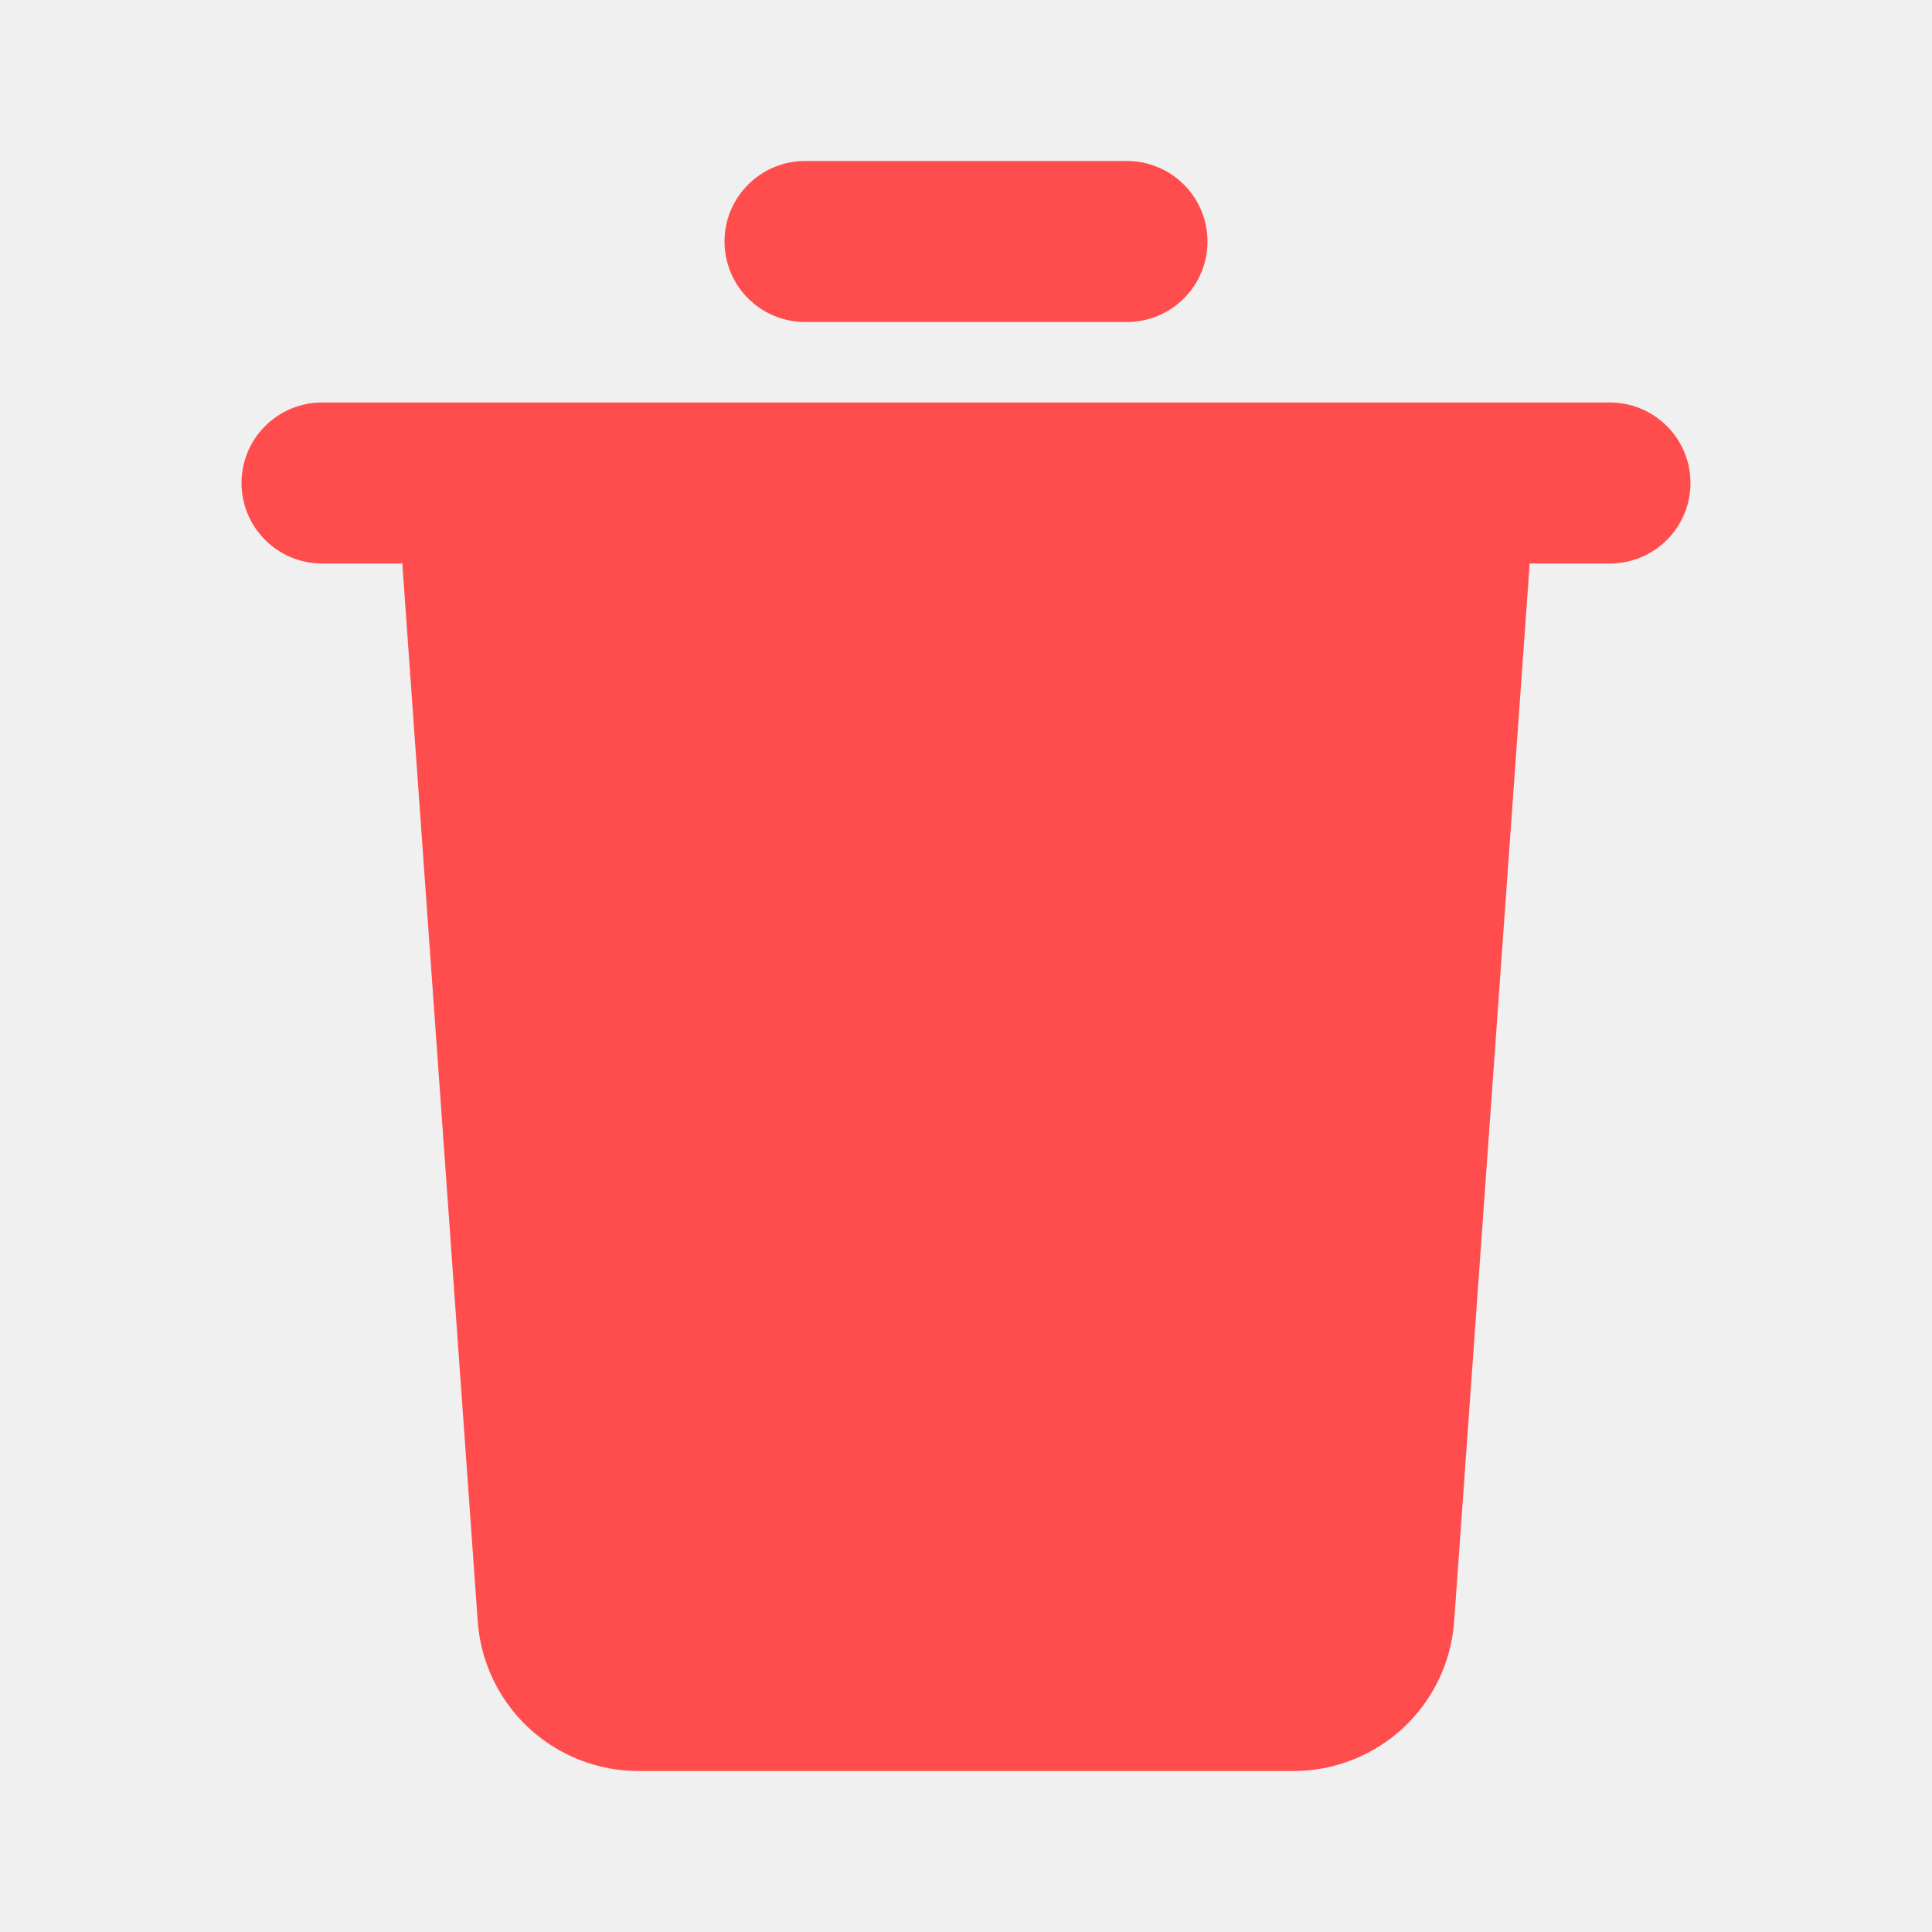
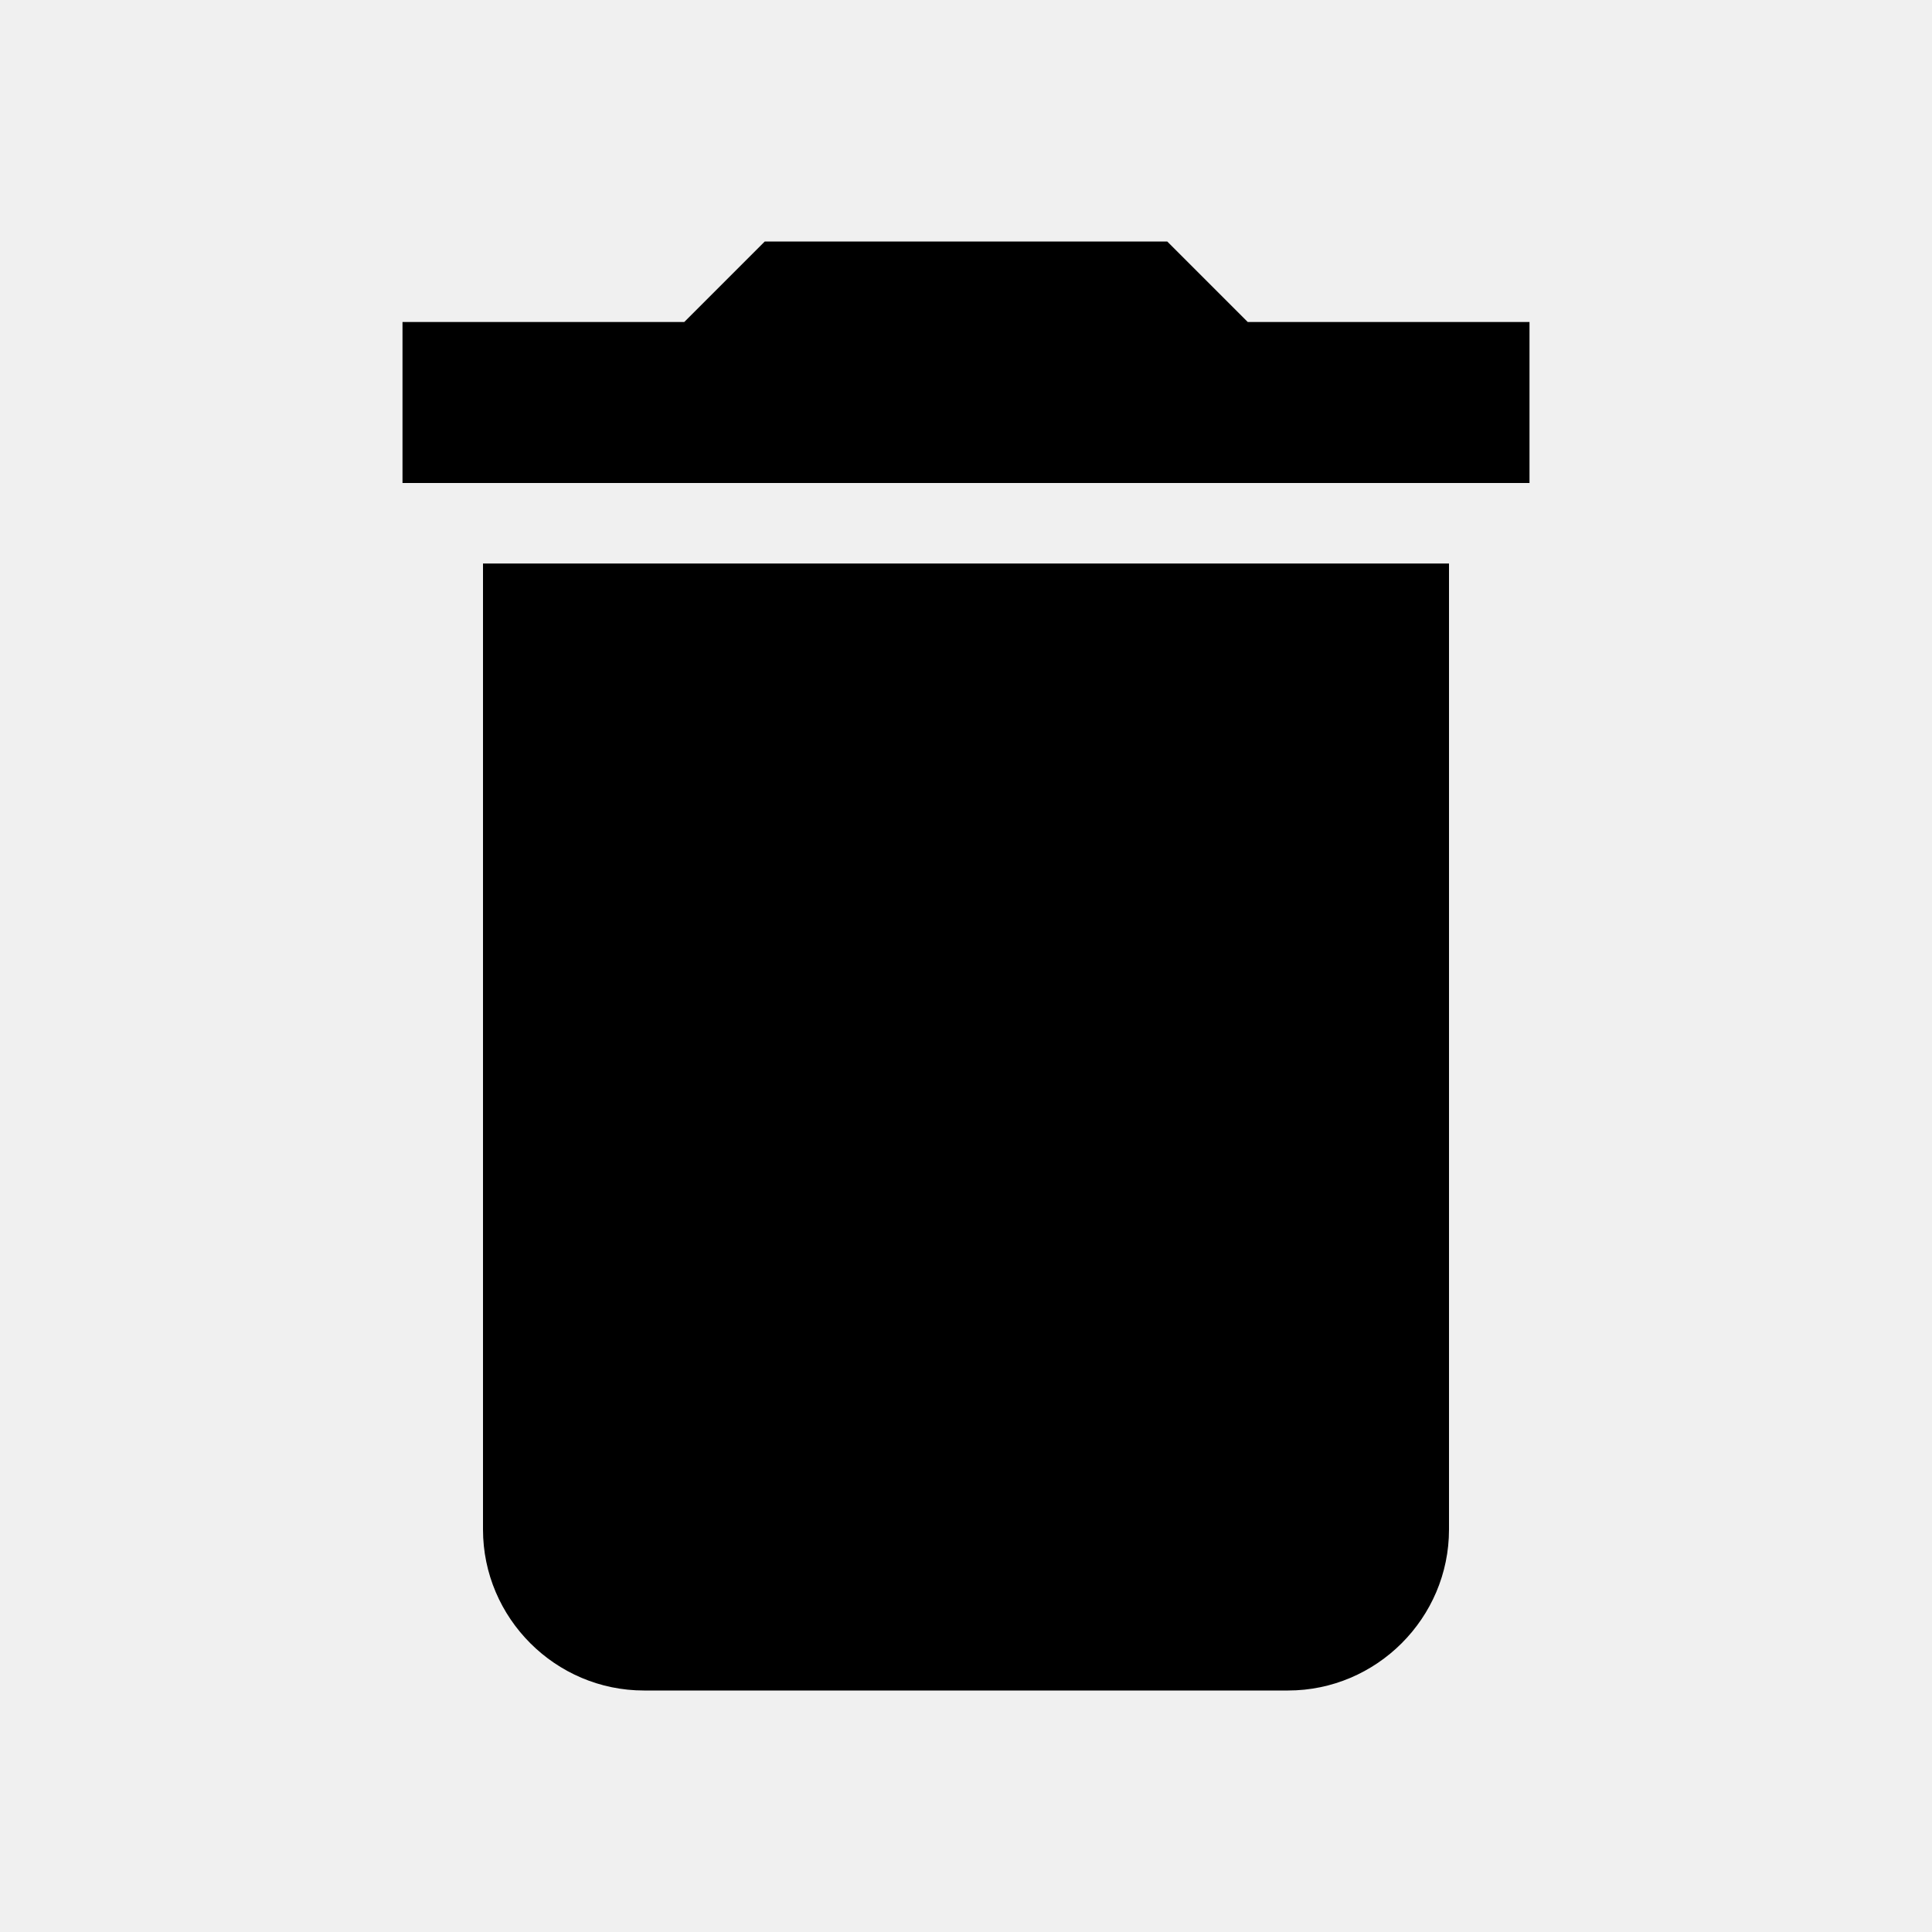
- <svg xmlns="http://www.w3.org/2000/svg" width="18" height="18" viewBox="0 0 18 18" fill="none">
-   <g clip-path="url(#clip0_1013_92603)">
-     <path d="M15 3.75C15.199 3.75 15.39 3.829 15.53 3.97C15.671 4.11 15.75 4.301 15.75 4.5C15.75 4.699 15.671 4.89 15.53 5.03C15.39 5.171 15.199 5.25 15 5.25H14.25L14.248 5.303L13.548 15.107C13.521 15.485 13.352 15.839 13.074 16.098C12.796 16.356 12.431 16.5 12.052 16.5H5.947C5.568 16.5 5.203 16.356 4.925 16.098C4.648 15.839 4.478 15.485 4.451 15.107L3.752 5.304C3.75 5.286 3.75 5.268 3.75 5.25H3C2.801 5.25 2.61 5.171 2.47 5.03C2.329 4.89 2.25 4.699 2.25 4.5C2.25 4.301 2.329 4.11 2.47 3.97C2.61 3.829 2.801 3.75 3 3.75H15ZM10.5 1.5C10.699 1.5 10.89 1.579 11.03 1.72C11.171 1.86 11.25 2.051 11.25 2.25C11.25 2.449 11.171 2.64 11.03 2.78C10.89 2.921 10.699 3 10.5 3H7.5C7.301 3 7.11 2.921 6.97 2.78C6.829 2.64 6.75 2.449 6.75 2.25C6.75 2.051 6.829 1.86 6.97 1.72C7.11 1.579 7.301 1.5 7.5 1.5H10.5Z" fill="#FF4D4D" />
-   </g>
-   <defs>
-     <clipPath id="clip0_1013_92603">
-       <rect width="18" height="18" fill="white" />
-     </clipPath>
-   </defs>
+ <svg xmlns="http://www.w3.org/2000/svg" width="24" height="24" viewBox="0 0 24 24" fill="none">
+   <path d="M6 19C6 20.1 6.9 21 8 21H16C17.1 21 18 20.1 18 19V7H6V19ZM19 4H15.5L14.5 3H9.5L8.5 4H5V6H19V4Z" fill="currentColor" />
</svg>
